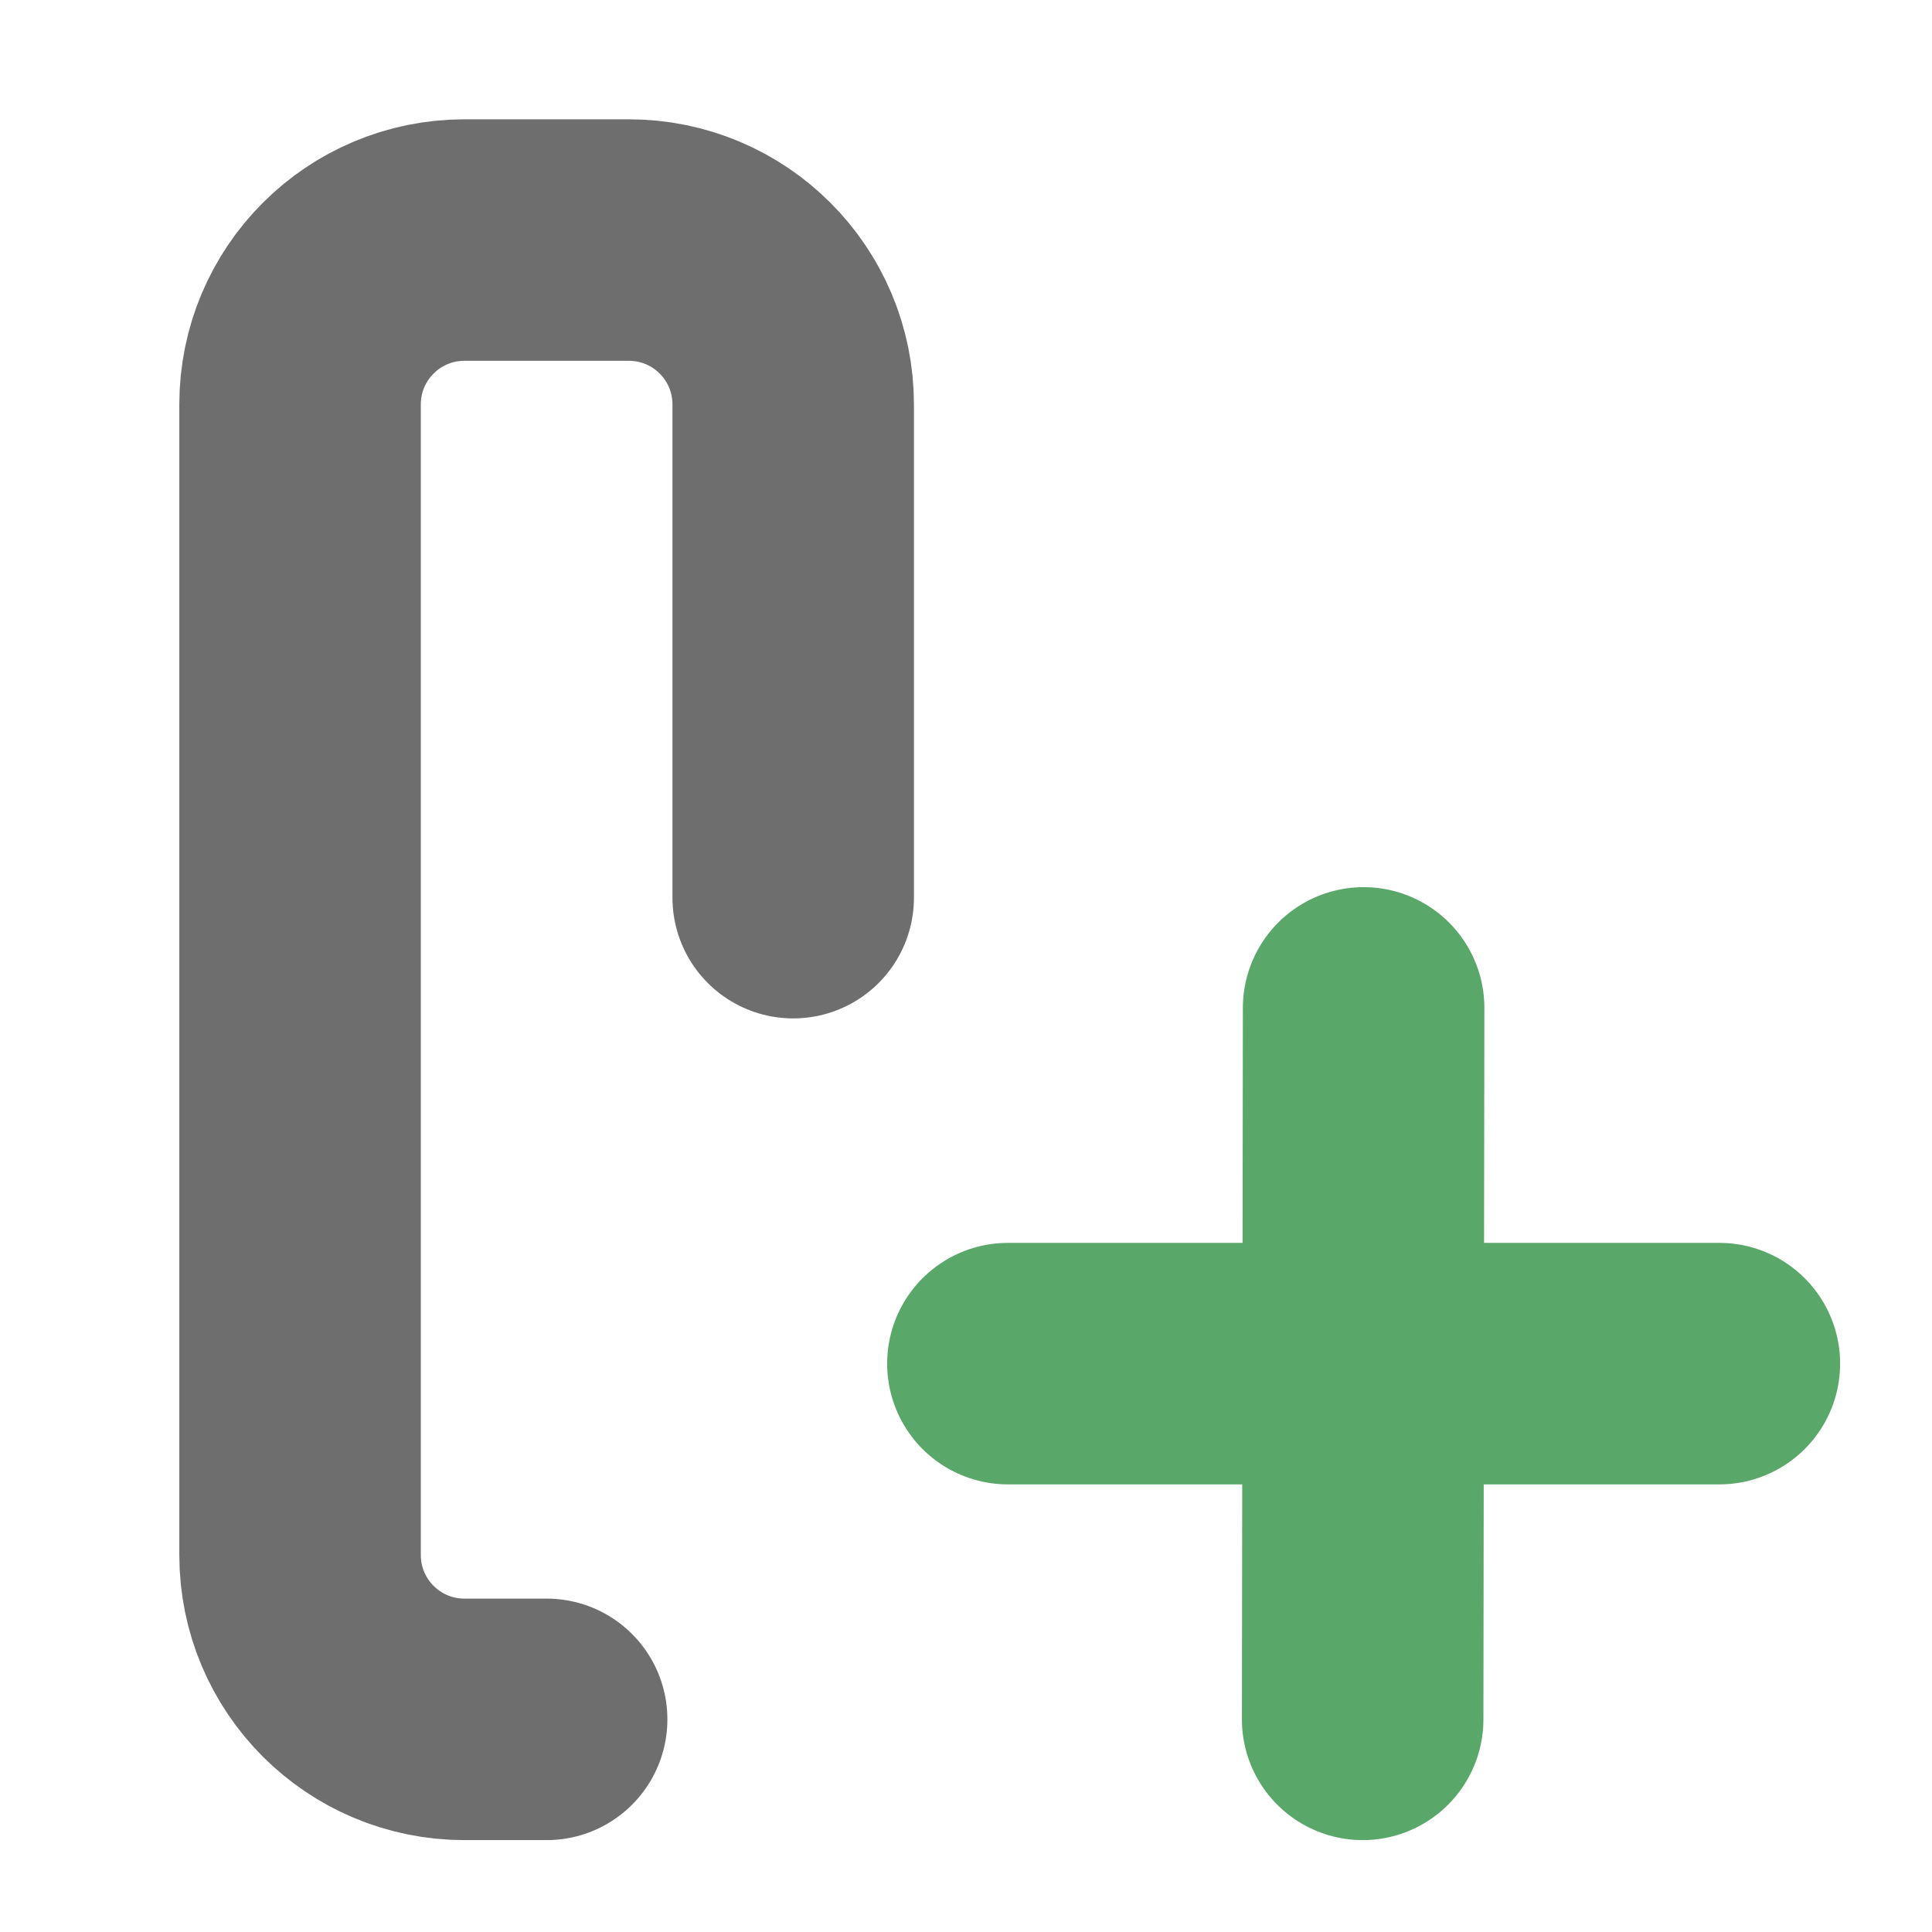
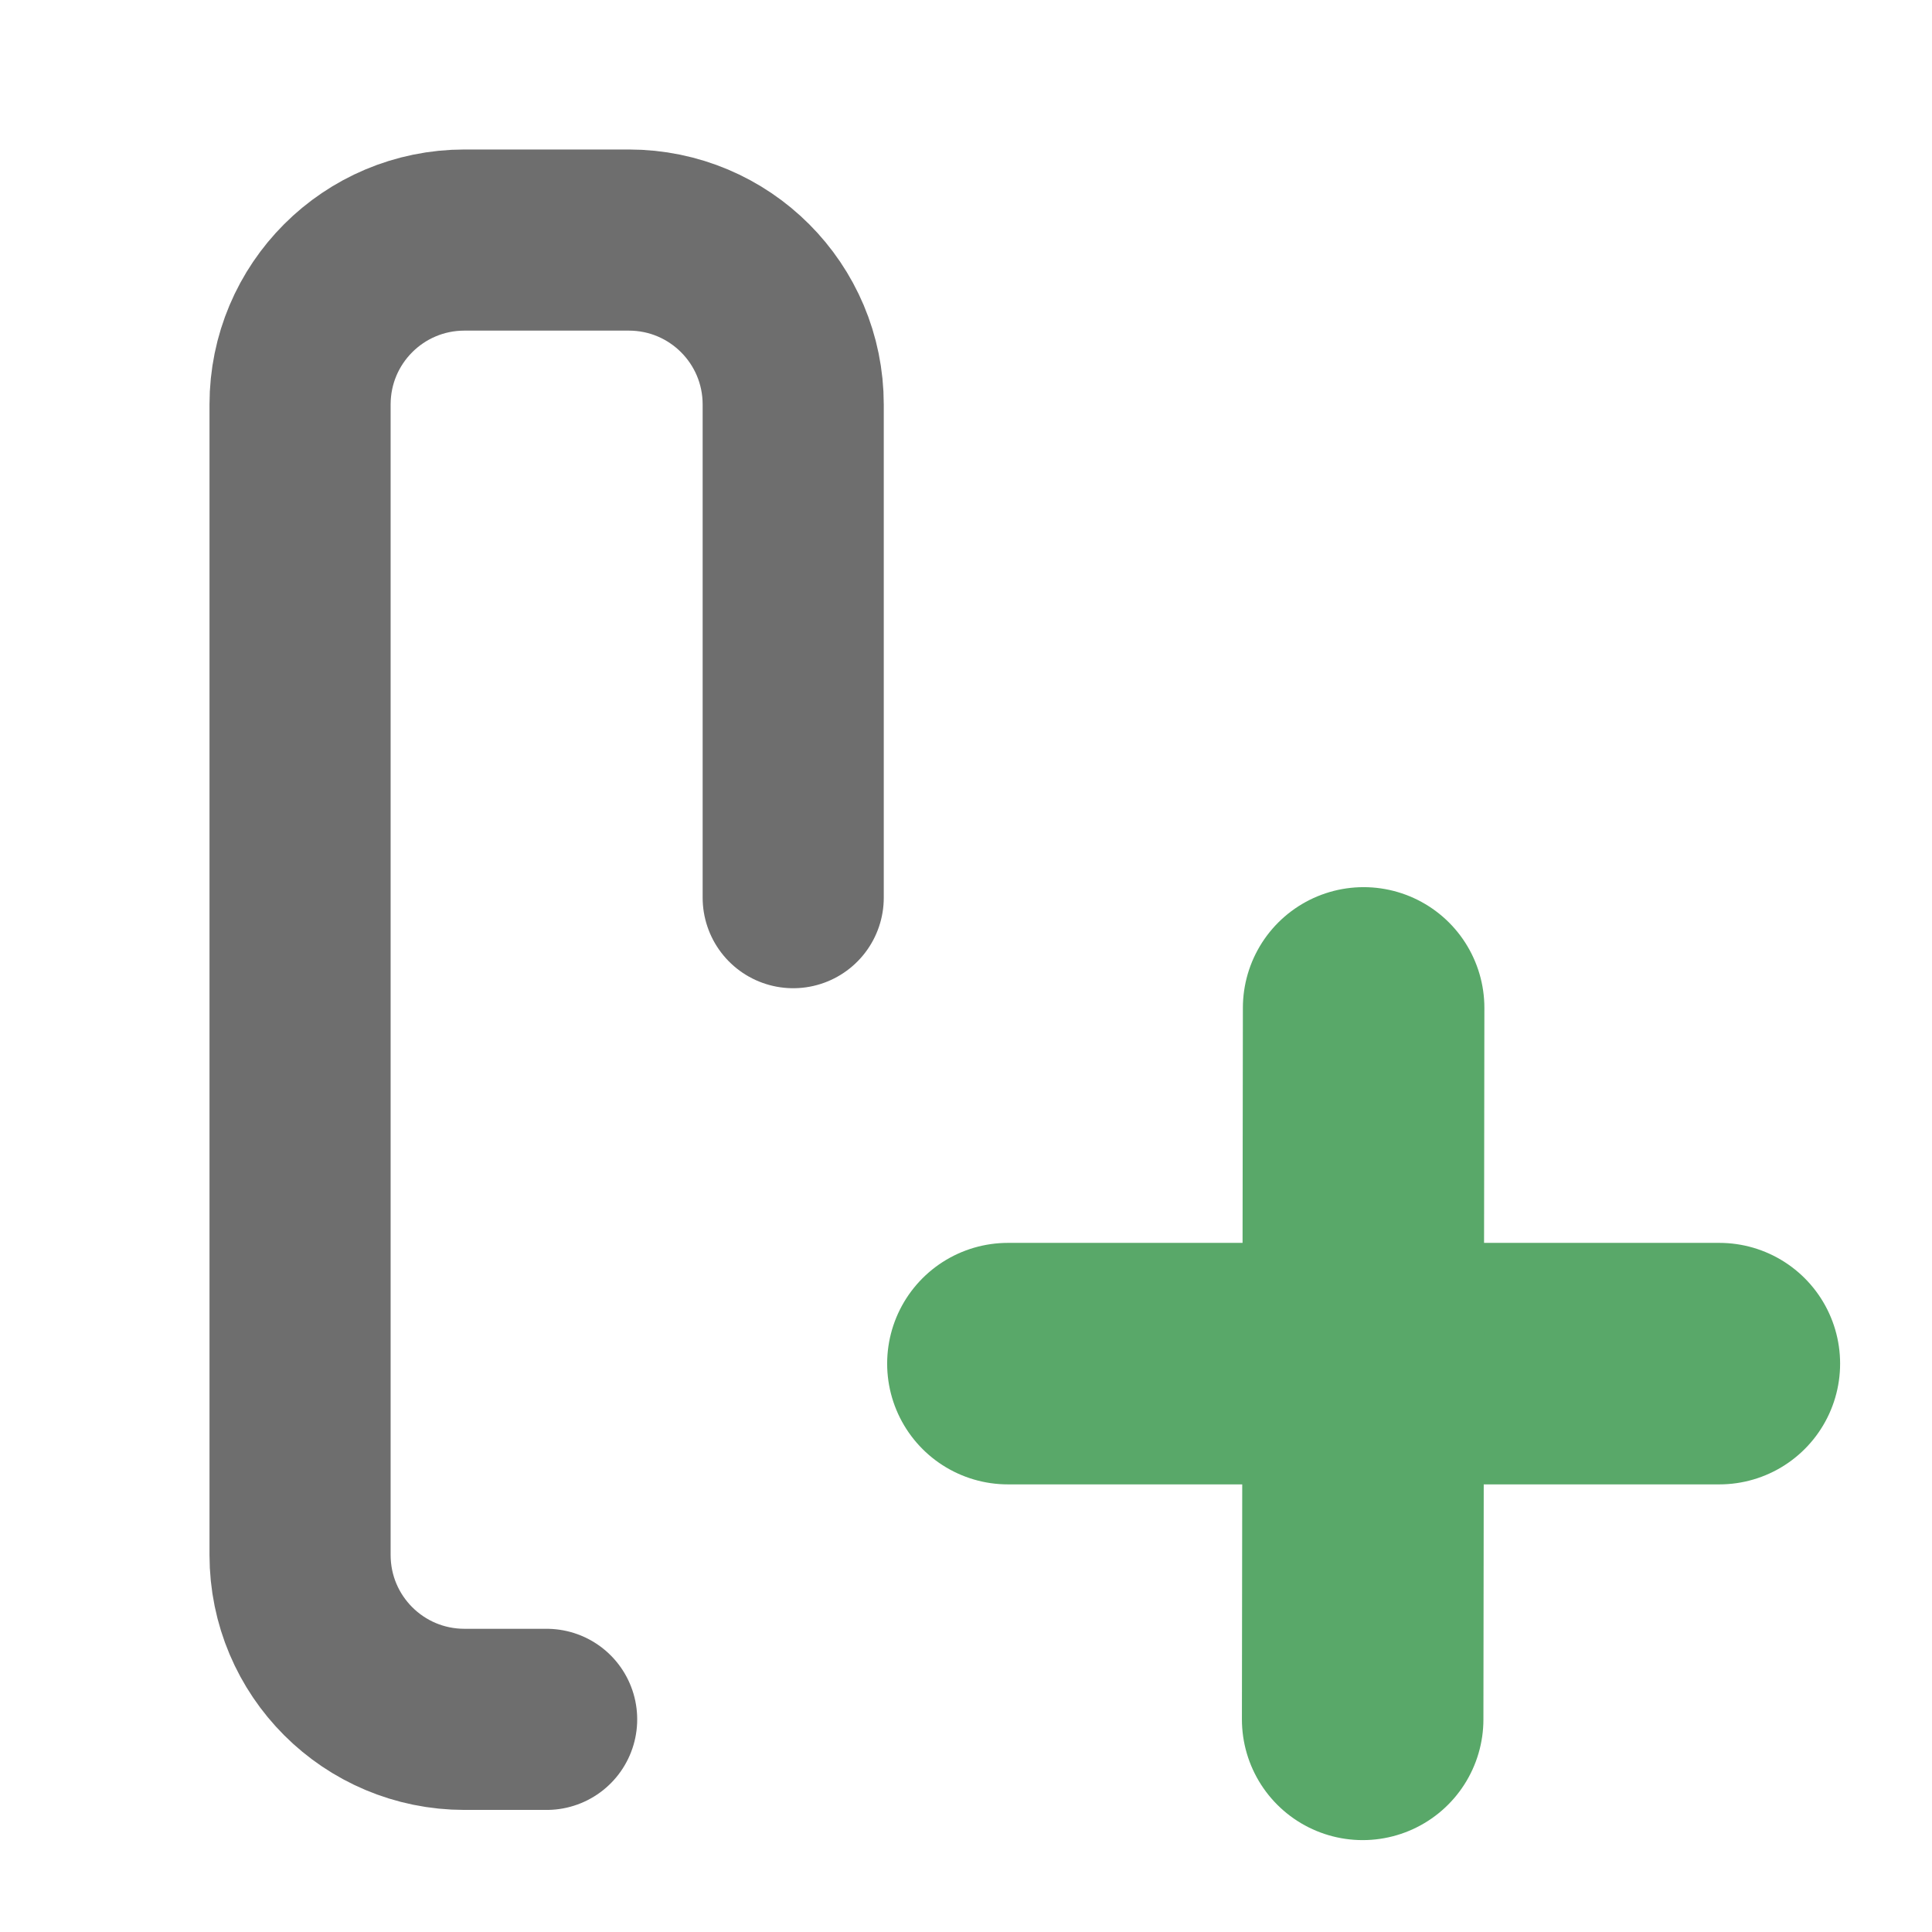
<svg xmlns="http://www.w3.org/2000/svg" width="16" height="16" viewBox="0 0 16 16" fill="none">
  <style type="text/css">
        .st0{
        stroke:#6E6E6E;
-         stroke-width:2px;
+         stroke-width:1.5px;
        stroke-linecap:round;
        stroke-linejoin:round;
        }
        .st1{
        stroke:#59A869;
        stroke-width:2px;
        stroke-linecap:round;
        }
    </style>
  <path class="st0" d="M 4.527 14.239 L 3.847 14.239 C 3.094 14.239 2.485 13.63 2.485 12.877 L 2.485 3.35 C 2.485 2.597 3.094 1.988 3.847 1.988 L 5.207 1.988 C 5.96 1.988 6.569 2.597 6.569 3.35 L 6.569 7.434" />
  <line class="st1" x1="8.347" y1="11.293" x2="14.239" y2="11.293" />
  <line class="st1" x1="11.293" y1="8.347" x2="11.285" y2="14.239" />
</svg>
